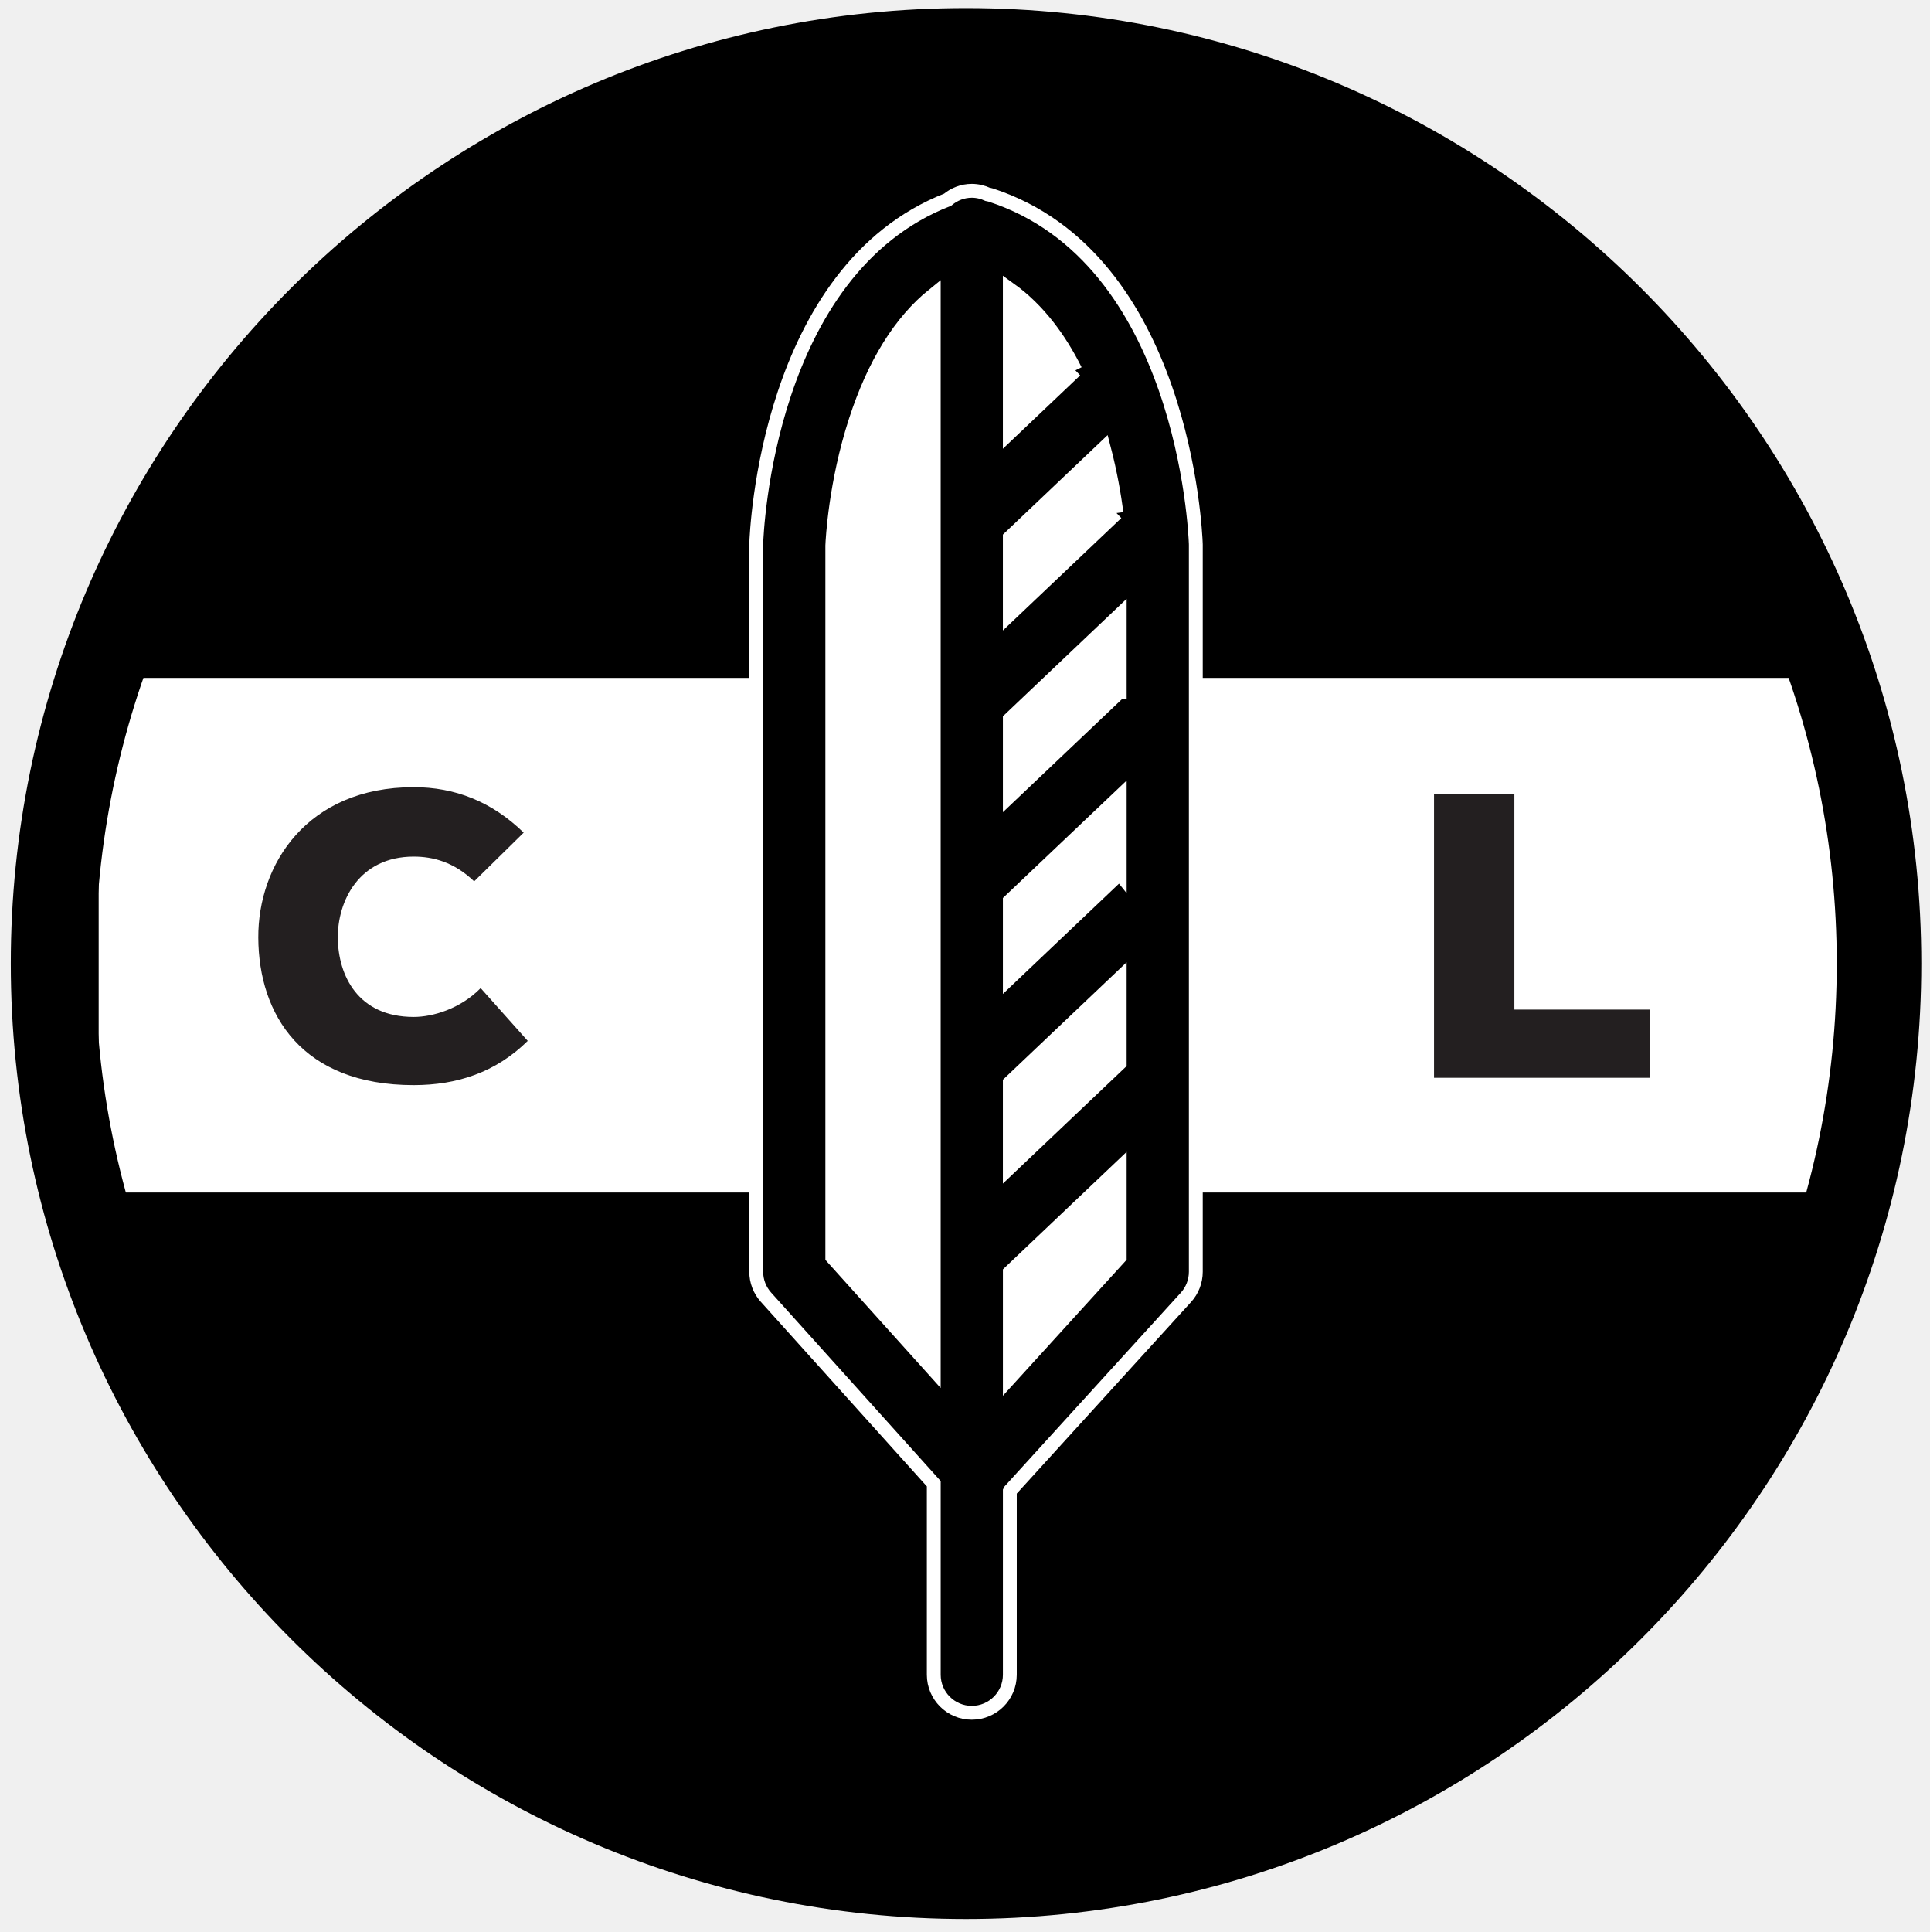
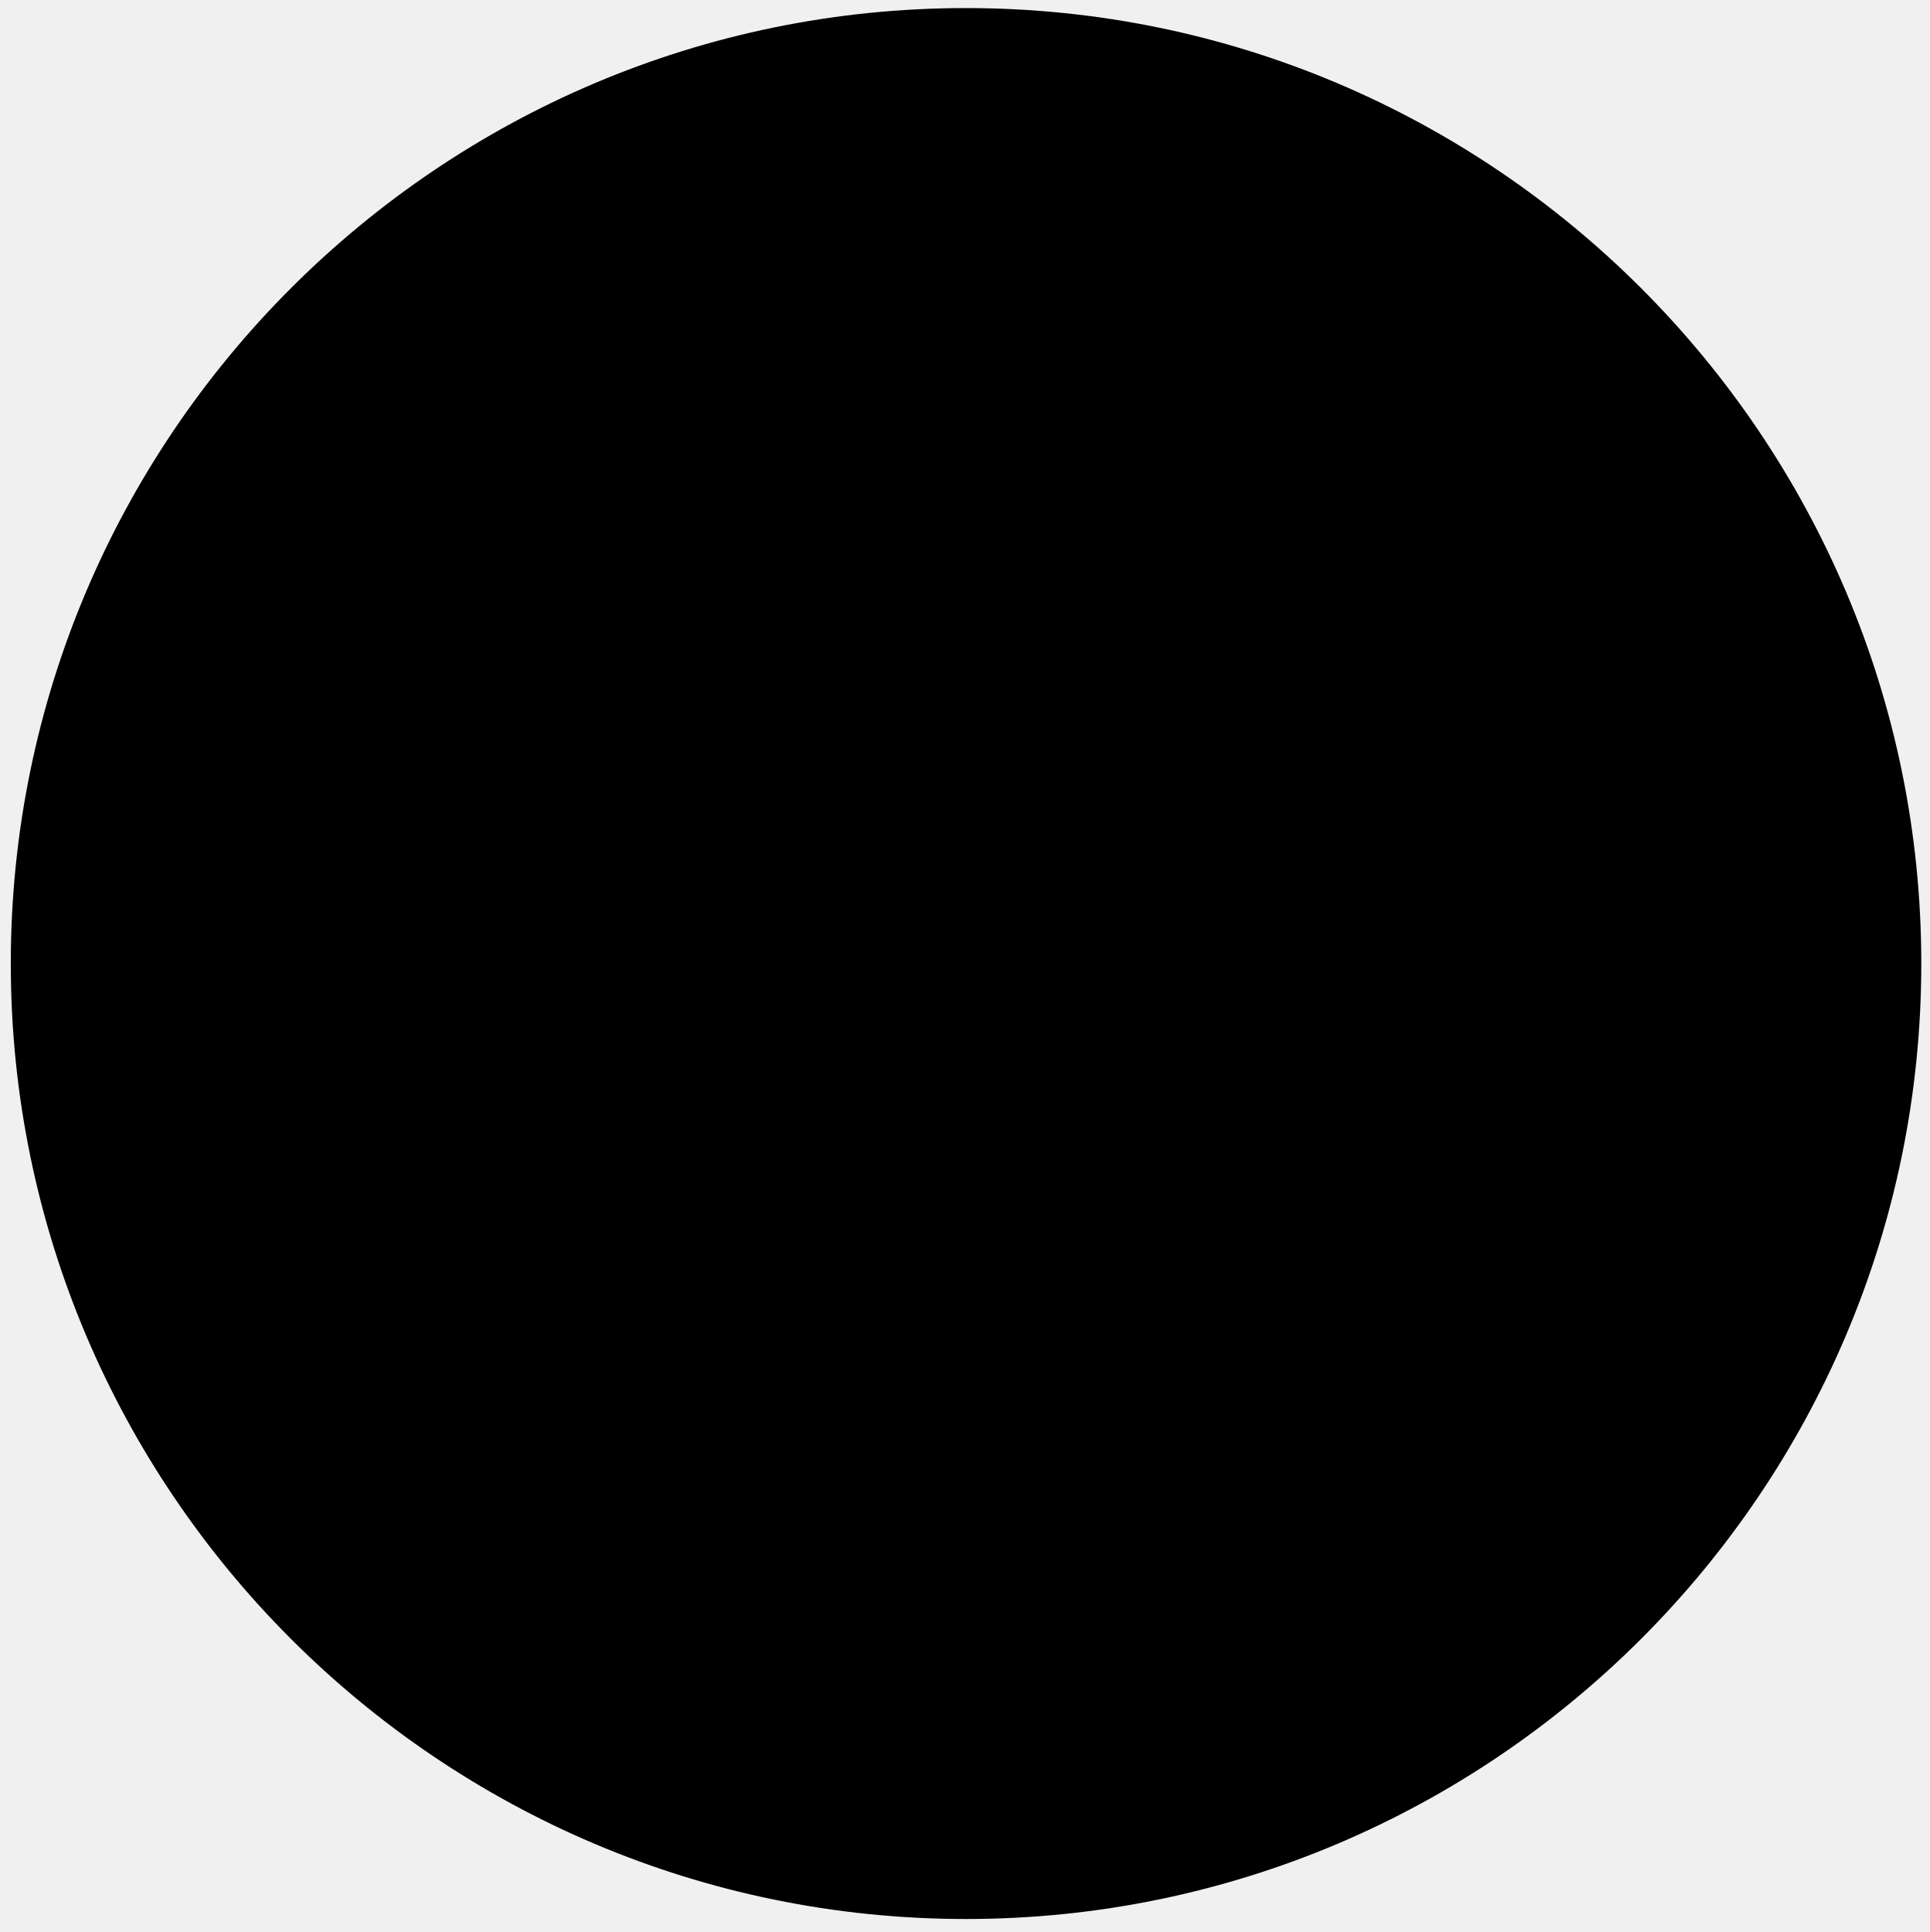
<svg xmlns="http://www.w3.org/2000/svg" version="1.1" id="Layer_1" x="0" y="0" viewBox="0 0 278.5 278.75" xml:space="preserve">
  <path d="M271.17 139.02c0 72.768-58.99 131.756-131.758 131.756S7.656 211.786 7.656 139.02c0-72.767 58.99-131.756 131.756-131.756S271.17 66.254 271.17 139.02" />
-   <path id="C" fill="#FFF" d="M14.24 97.808h252.75v74.25H14.24z" />
+   <path id="C" d="M14.24 97.808h252.75v74.25H14.24z" />
  <path d="M139.413 276.876c-76.015 0-137.856-61.842-137.856-137.856S63.397 1.164 139.413 1.164 277.27 63.004 277.27 139.02c0 76.014-61.843 137.856-137.857 137.856m0-263.513c-69.286 0-125.657 56.37-125.657 125.656s56.37 125.655 125.657 125.655S265.07 208.307 265.07 139.02 208.7 13.363 139.413 13.363" />
-   <path fill="#231F20" d="M76.16 150.177c-4.625 4.567-10.247 6.384-16.455 6.384-16.105 0-22.373-10.13-22.43-21.258-.06-10.542 7.027-21.727 22.43-21.727 5.914 0 11.244 2.05 15.87 6.56l-7.146 7.027c-2.93-2.81-5.974-3.572-8.726-3.572-7.907 0-11.01 6.442-10.95 11.77.057 5.33 2.868 11.363 10.95 11.363 2.752 0 6.734-1.172 9.663-4.16l6.793 7.614zM218.546 114.51v31.157h19.618v9.84H206.95V114.51z" />
-   <path id="C" fill="#FFF" d="M114.013 183.496V78.238c0-14.69 11.54-44.648 26.23-44.648 14.69 0 26.23 30.147 26.23 44.838v105.067l-26.222 29.158-26.237-29.157z" />
-   <path id="C_feather" stroke="#FFF" stroke-width="2" stroke-miterlimit="10" d="M172.568 78.426c-.06-1.68-1.754-41.223-29.597-50.287-.145-.05-.293-.063-.44-.098-.698-.323-1.47-.512-2.288-.512-1.334 0-2.54.493-3.492 1.286-26.078 10.178-27.564 47.99-27.613 49.632-.003.056-.003.113-.003.17v104.877c0 1.355.5 2.664 1.41 3.672l24.21 26.907v27.56c0 3.03 2.457 5.49 5.488 5.49 3.032 0 5.49-2.46 5.49-5.49v-26.48c.022-.043.055-.082.076-.126l25.334-27.836c.92-1.013 1.43-2.33 1.43-3.696V78.62c0-.066-.002-.13-.004-.194M161.59 126.02l-15.858 15.057v-11.08l15.86-15.055v11.08zm0-26.218l-15.858 15.056v-11.08l15.86-15.056v11.08zm-.46-25.78L145.73 88.64V77.56l13.578-12.892c.93 3.573 1.49 6.854 1.82 9.354m-15.398 82.194l15.86-15.055v12.222l-15.86 15.057v-12.224zm9.466-102.782l-9.466 8.987V41.73c4.133 2.966 7.2 7.172 9.466 11.704M120.113 181.39V78.72c.034-.832.44-9.028 3.37-18.042 2.663-8.203 6.44-14.28 11.27-18.166V197.66l-14.64-16.27zm25.62 17.408v-15.222l15.858-15.056v12.852l-15.858 17.426z" />
+   <path d="M76.16 150.177c-4.625 4.567-10.247 6.384-16.455 6.384-16.105 0-22.373-10.13-22.43-21.258-.06-10.542 7.027-21.727 22.43-21.727 5.914 0 11.244 2.05 15.87 6.56l-7.146 7.027c-2.93-2.81-5.974-3.572-8.726-3.572-7.907 0-11.01 6.442-10.95 11.77.057 5.33 2.868 11.363 10.95 11.363 2.752 0 6.734-1.172 9.663-4.16l6.793 7.614zM218.546 114.51v31.157h19.618v9.84H206.95V114.51z" />
+   <path id="C" d="M114.013 183.496V78.238c0-14.69 11.54-44.648 26.23-44.648 14.69 0 26.23 30.147 26.23 44.838v105.067l-26.222 29.158-26.237-29.157z" />
+   <path id="C_feather" d="M172.568 78.426c-.06-1.68-1.754-41.223-29.597-50.287-.145-.05-.293-.063-.44-.098-.698-.323-1.47-.512-2.288-.512-1.334 0-2.54.493-3.492 1.286-26.078 10.178-27.564 47.99-27.613 49.632-.003.056-.003.113-.003.17v104.877c0 1.355.5 2.664 1.41 3.672l24.21 26.907v27.56c0 3.03 2.457 5.49 5.488 5.49 3.032 0 5.49-2.46 5.49-5.49v-26.48c.022-.043.055-.082.076-.126l25.334-27.836c.92-1.013 1.43-2.33 1.43-3.696V78.62c0-.066-.002-.13-.004-.194M161.59 126.02l-15.858 15.057v-11.08l15.86-15.055v11.08zm0-26.218l-15.858 15.056v-11.08l15.86-15.056v11.08zm-.46-25.78L145.73 88.64V77.56l13.578-12.892c.93 3.573 1.49 6.854 1.82 9.354m-15.398 82.194l15.86-15.055v12.222l-15.86 15.057v-12.224zm9.466-102.782l-9.466 8.987V41.73c4.133 2.966 7.2 7.172 9.466 11.704M120.113 181.39V78.72c.034-.832.44-9.028 3.37-18.042 2.663-8.203 6.44-14.28 11.27-18.166V197.66l-14.64-16.27zm25.62 17.408v-15.222l15.858-15.056v12.852l-15.858 17.426z" />
</svg>
